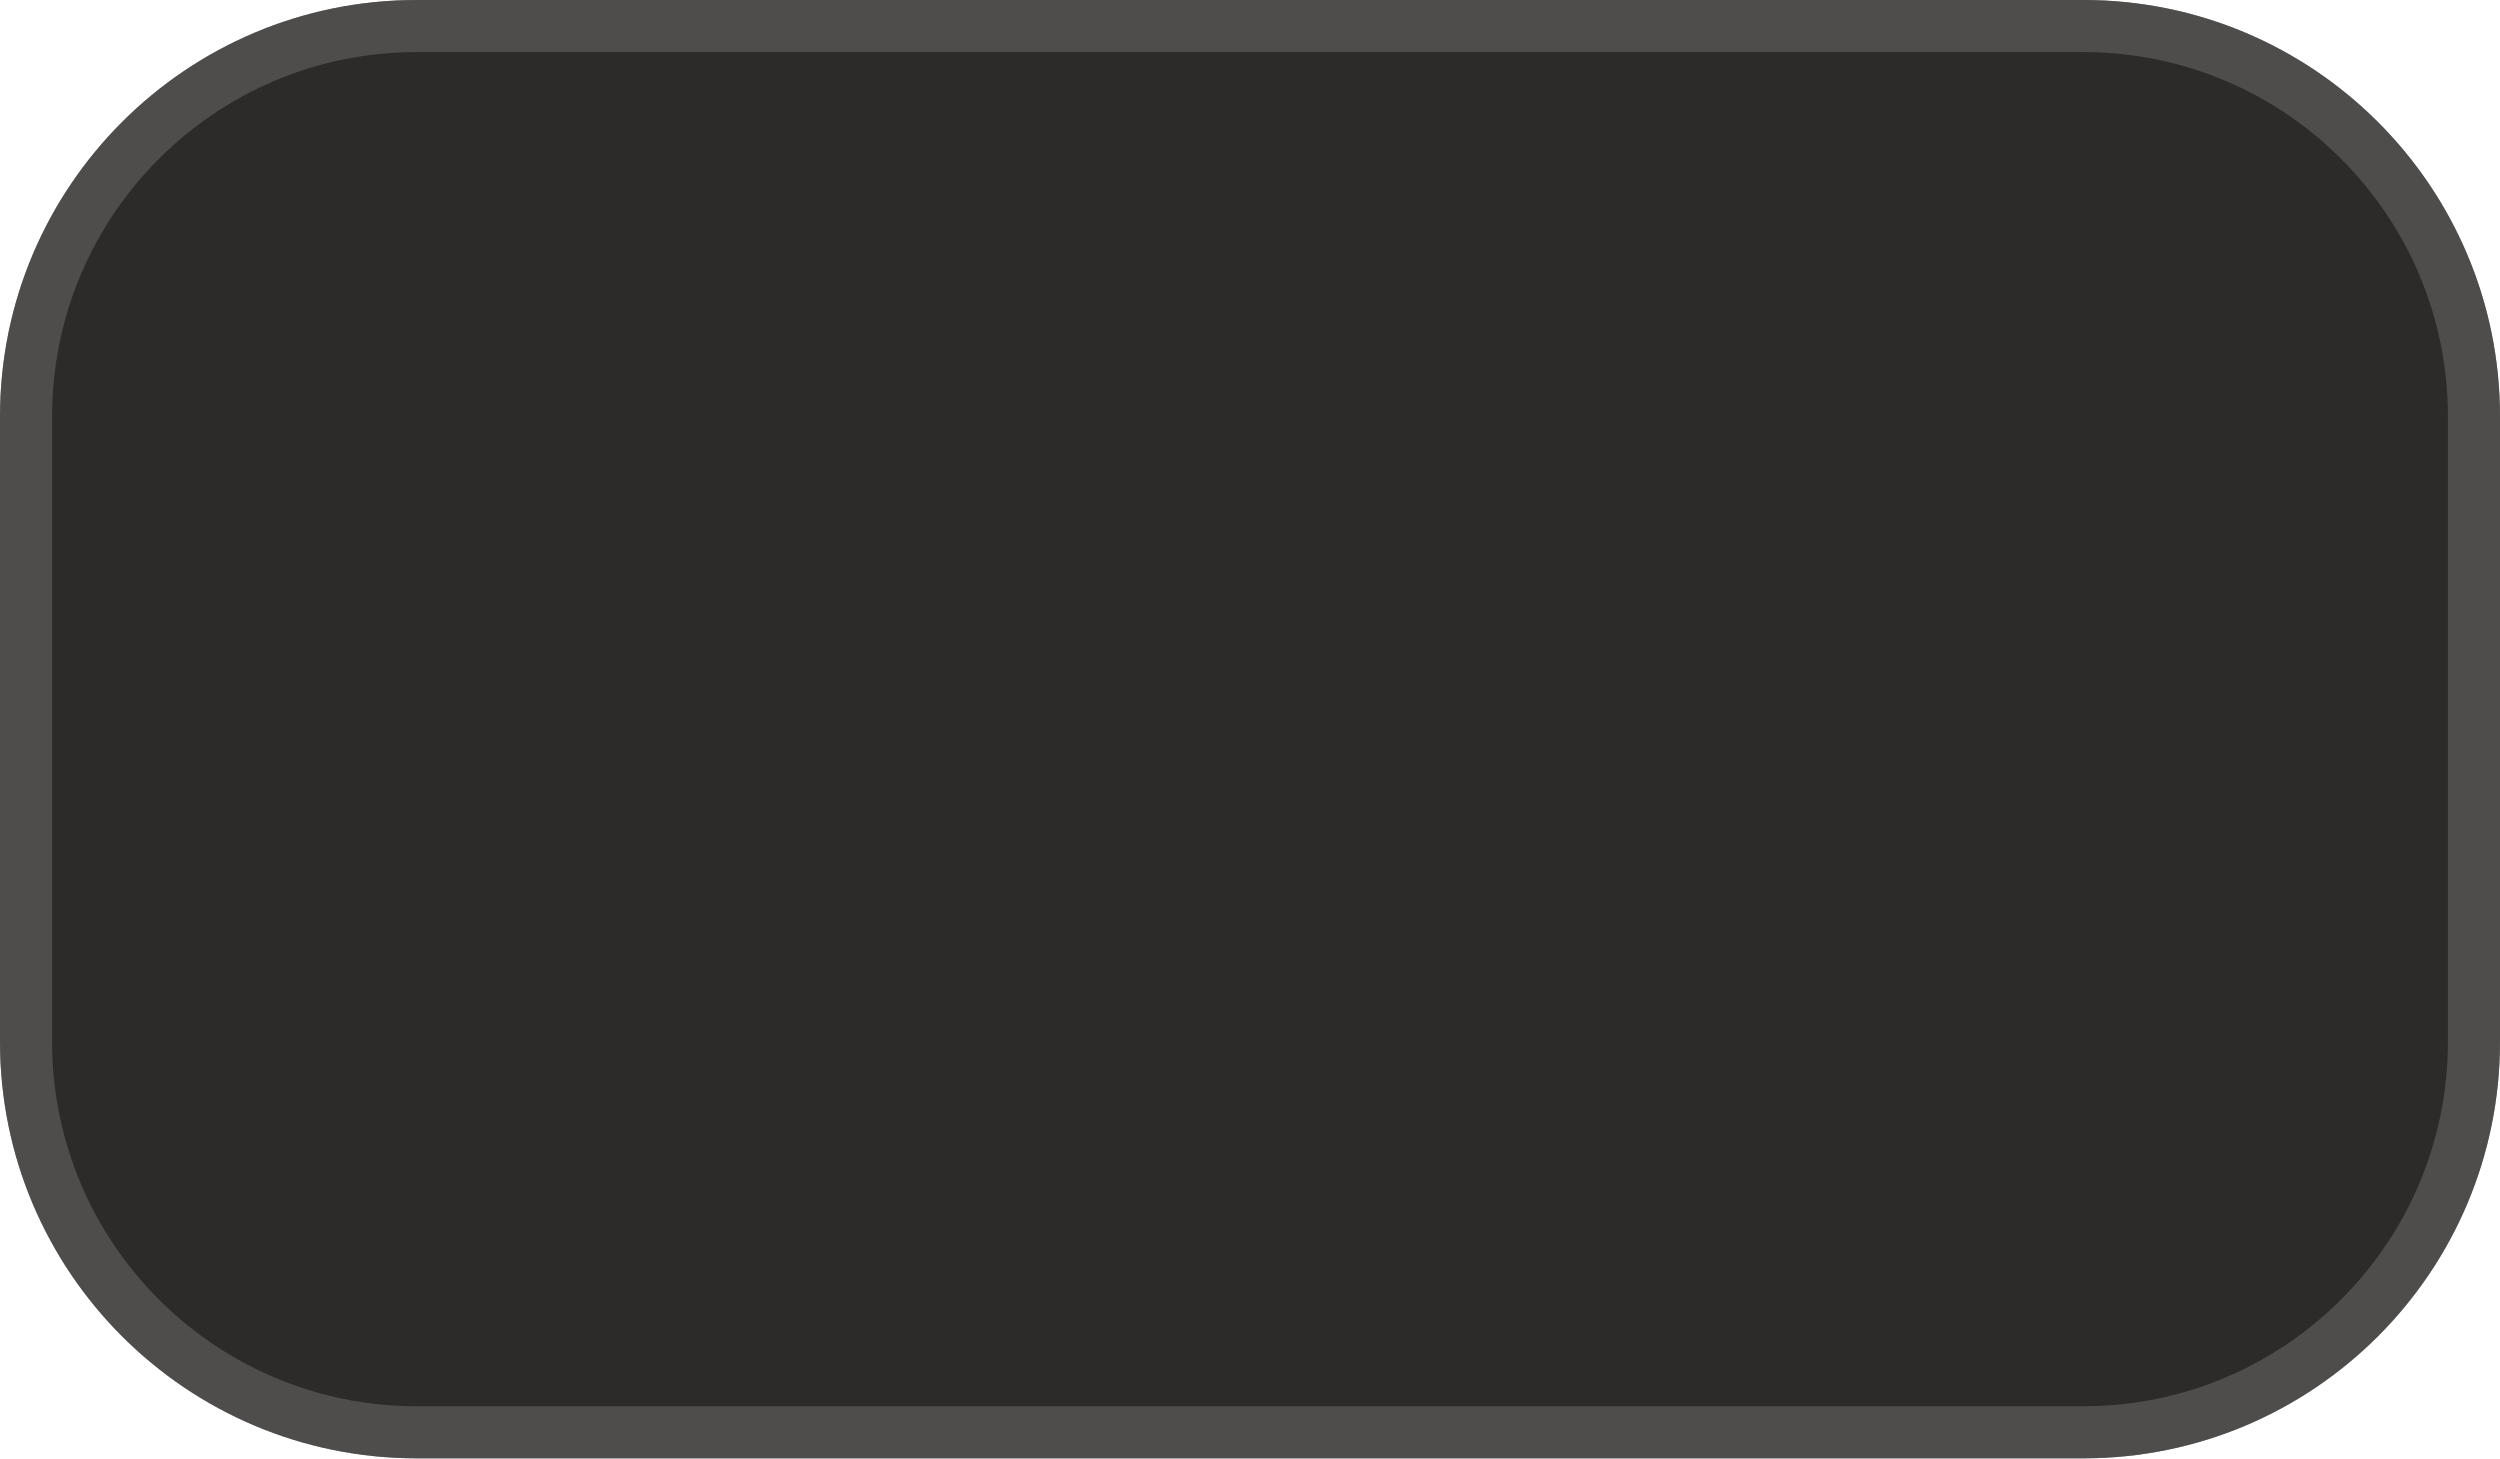
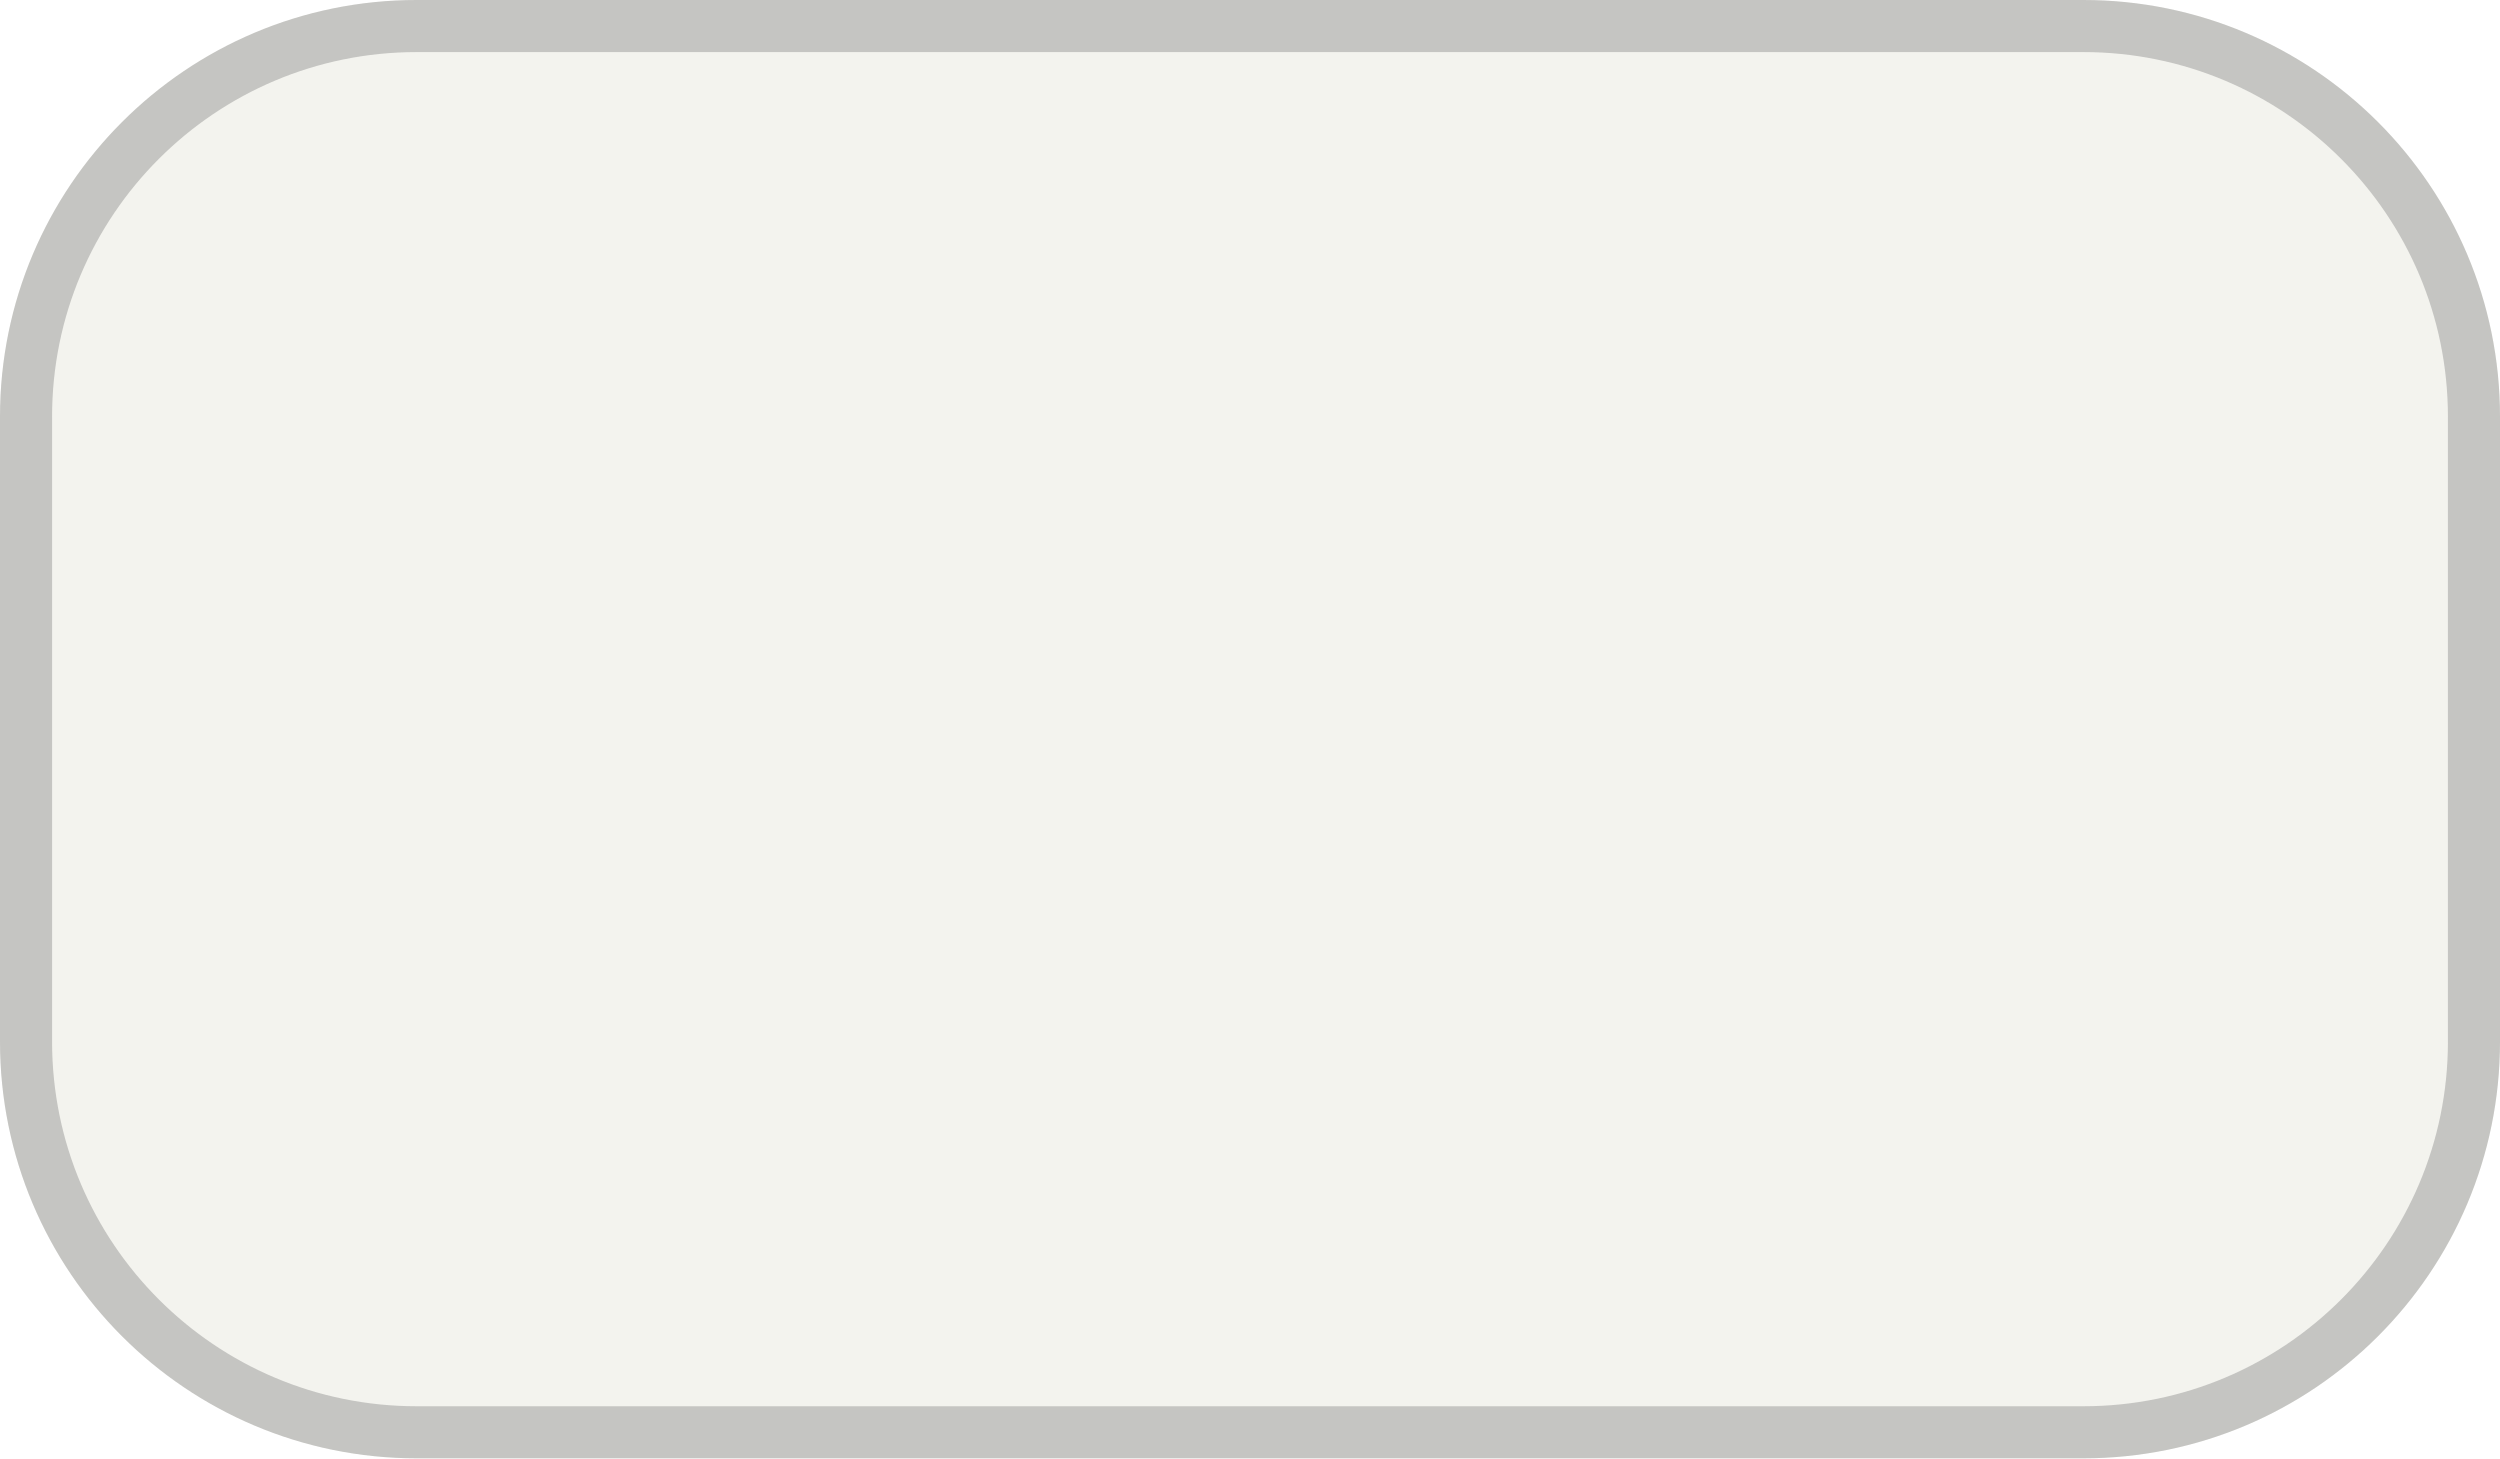
<svg xmlns="http://www.w3.org/2000/svg" width="48" height="28" viewBox="0 0 48 28">
-   <rect width="48" height="28" rx="8" fill="#151312" />
-   <rect width="48" height="28" rx="8" fill="#ffffff1a" />
+   <rect width="48" height="28" rx="8" fill="#f3f3ee" />
  <rect x="0.5" y="0.5" width="47" height="27" rx="7.5" fill="none" stroke="#808080" stroke-opacity="0.4" />
</svg>
